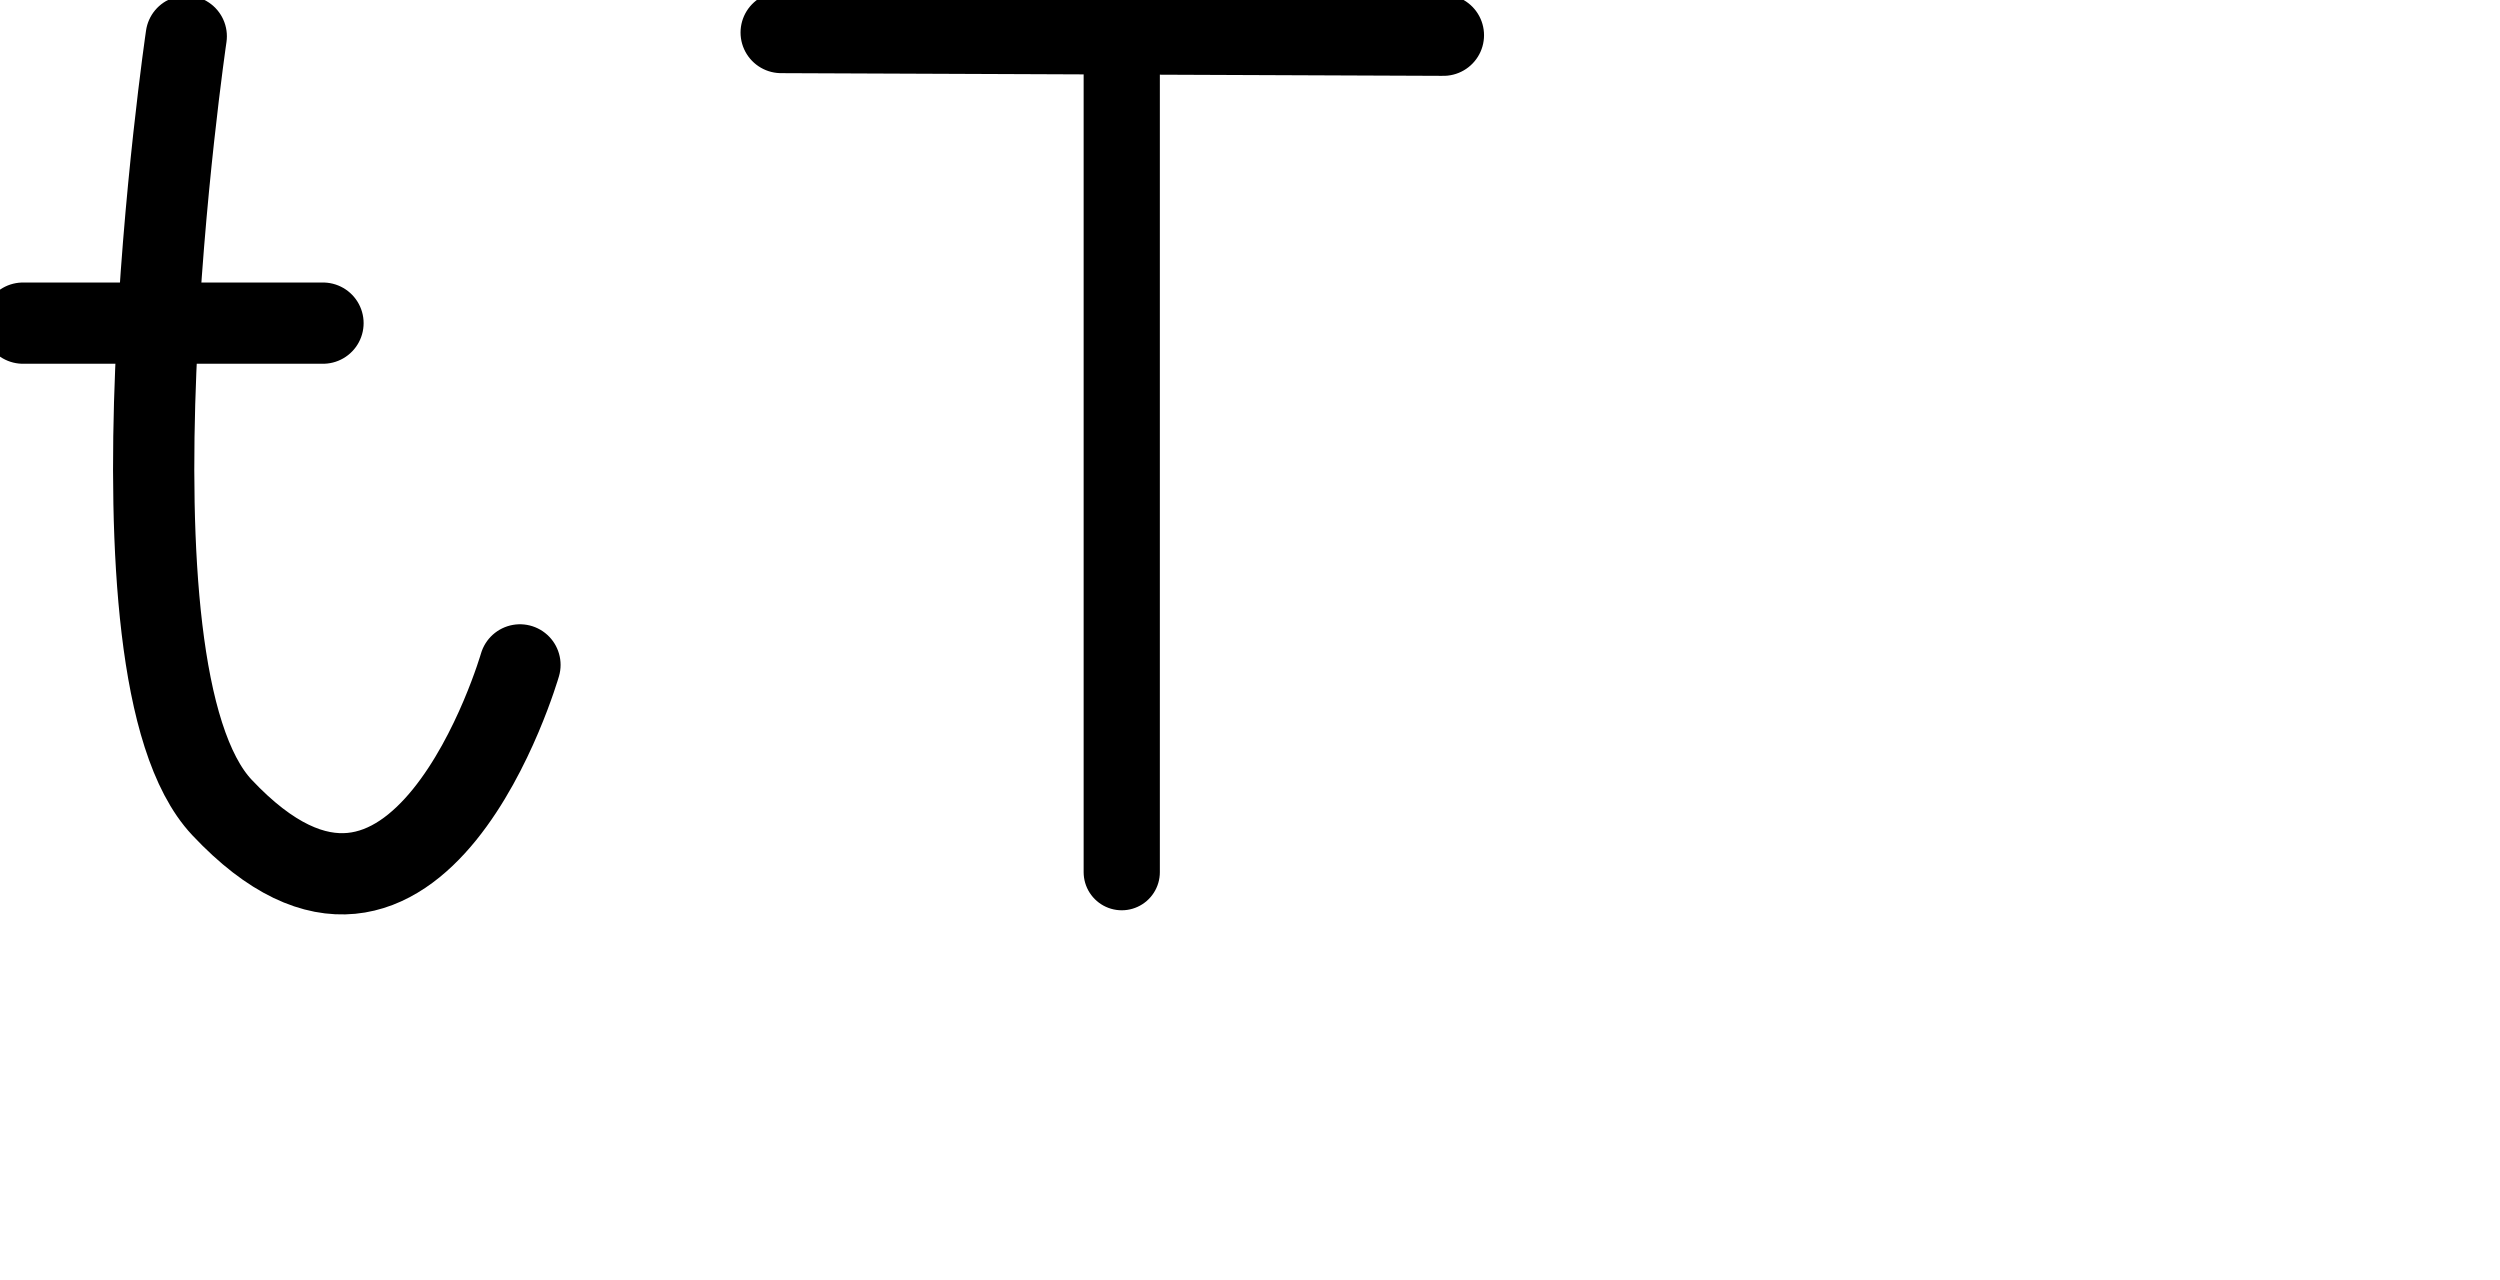
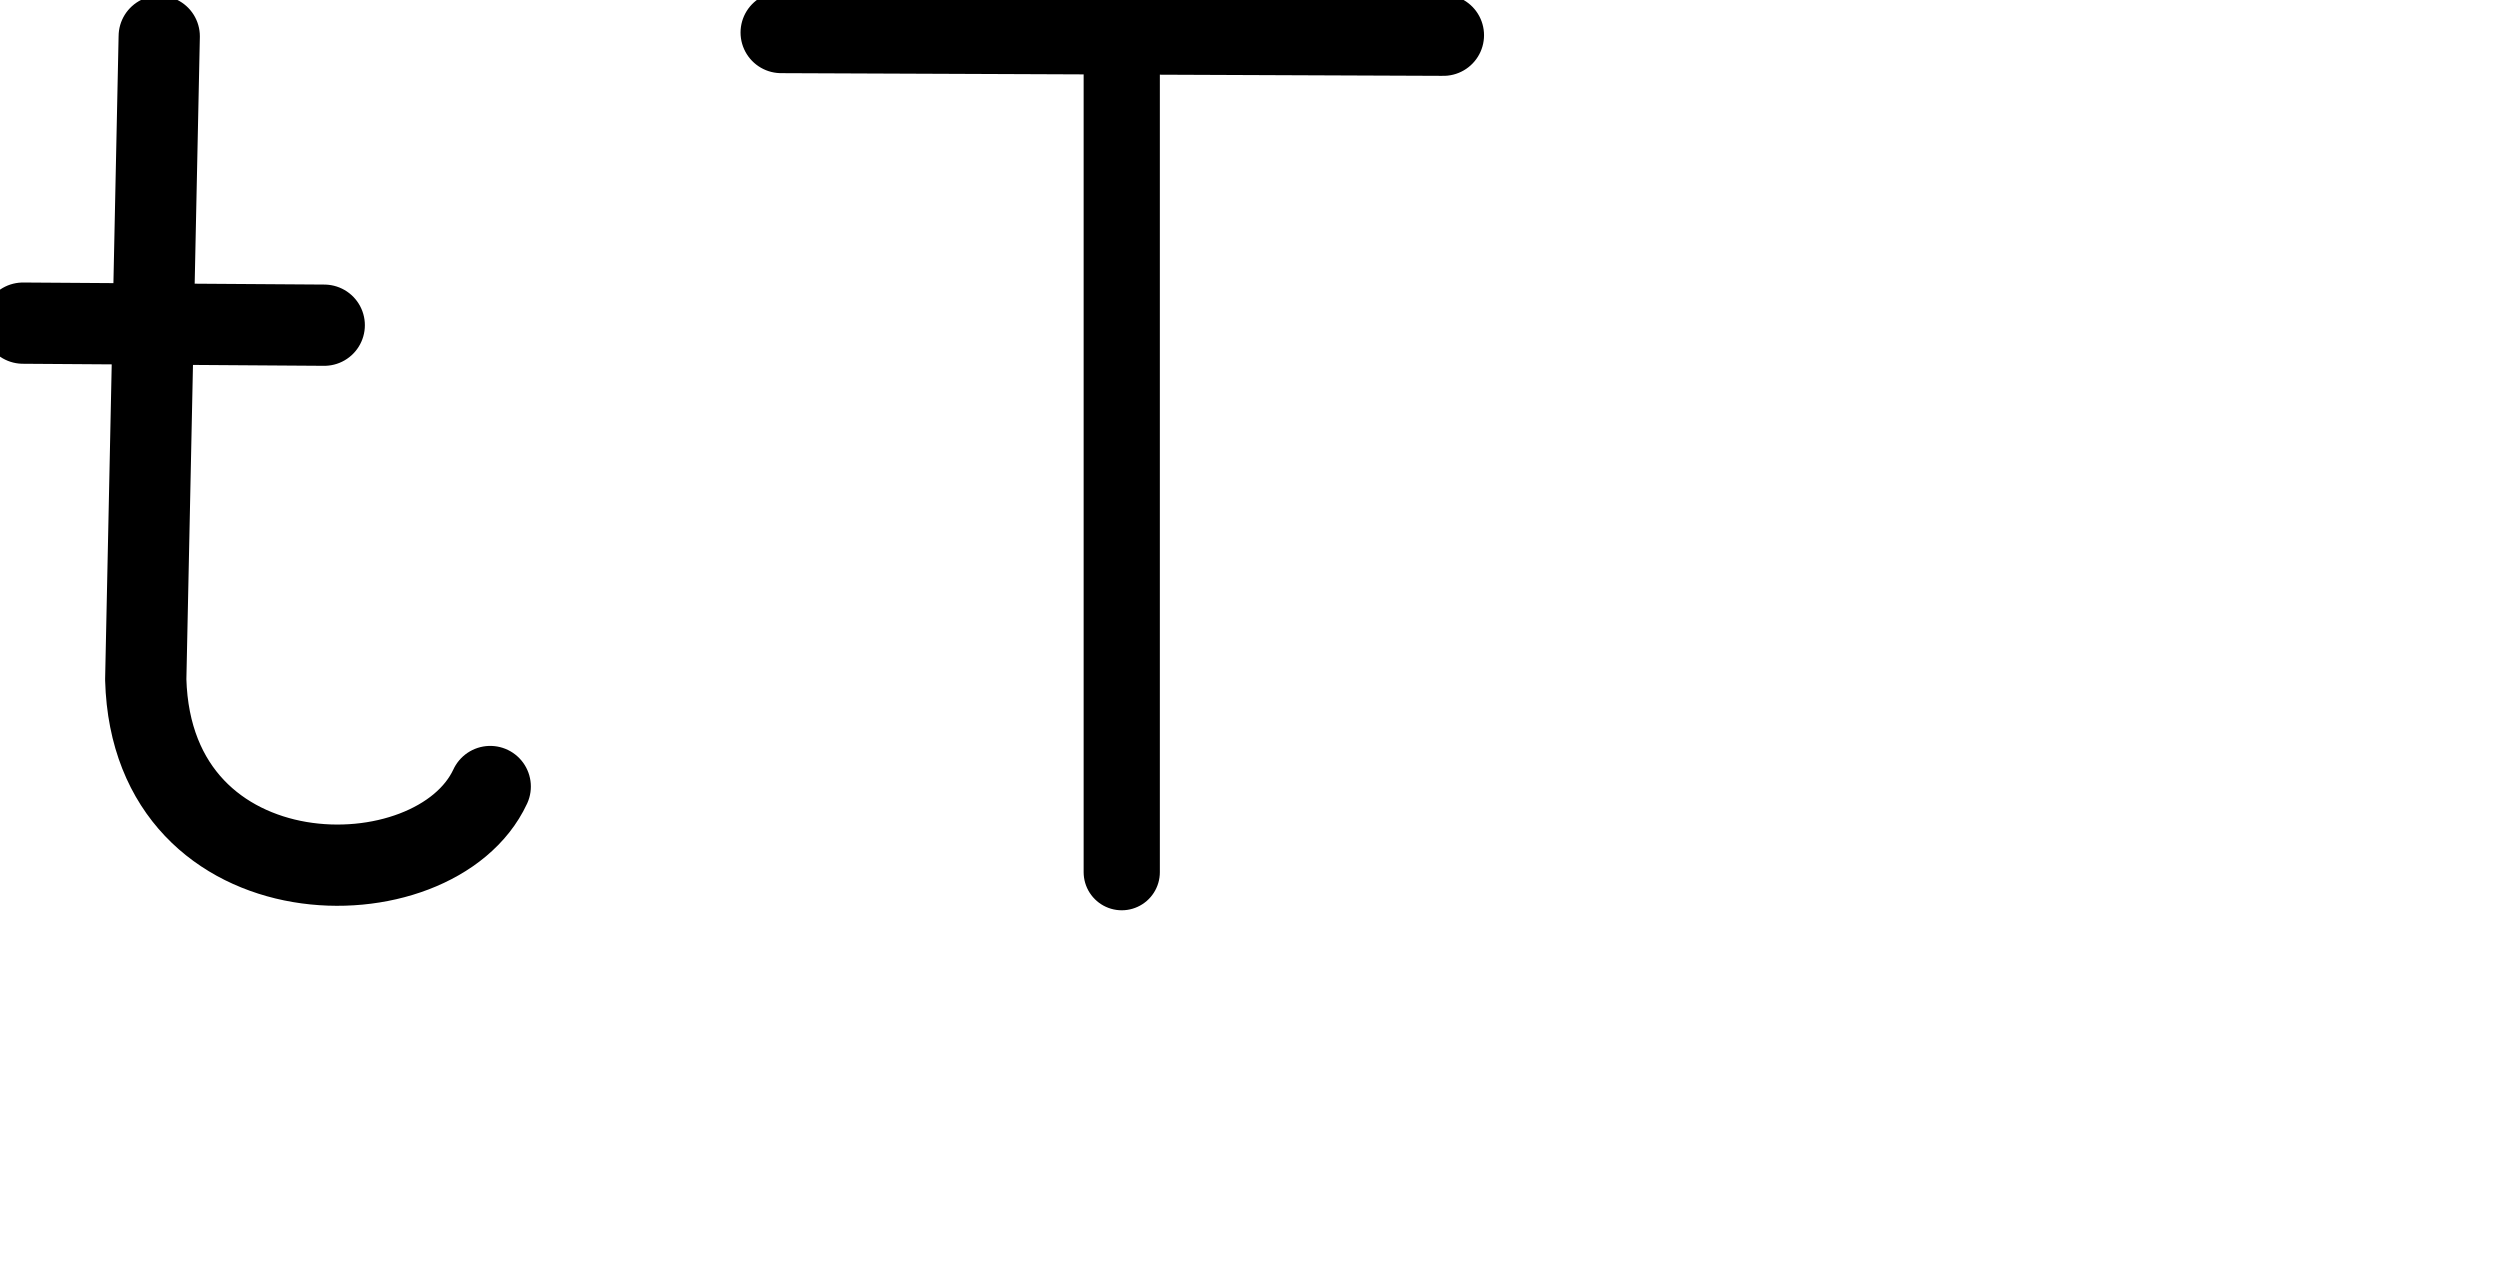
<svg xmlns="http://www.w3.org/2000/svg" version="1.1" id="svg2992" height="2048" width="4000">
  <defs id="defs5498" />
  <g transform="translate(5944.954,1347.694)" id="layer1">
    <g id="layer1-6" transform="translate(-14814.53,16.04333)">
-       <path id="path5525-4" d="m 9167.591,-1305.682 c 0,0 -149.133,1014.357 57.079,1233.823 314.32,334.523 476.853,-228.048 476.853,-228.048" style="fill:none;fill-rule:evenodd;stroke:#000000;stroke-width:130;stroke-linecap:round;stroke-linejoin:round;stroke-miterlimit:4;stroke-dasharray:none;stroke-opacity:1" />
-       <path id="path5527-5" d="m 8906.364,-846.721 480,0" style="fill:none;fill-rule:evenodd;stroke:#000000;stroke-width:130;stroke-linecap:round;stroke-linejoin:round;stroke-miterlimit:4;stroke-dasharray:none;stroke-opacity:1" />
+       <path id="path5525-4" d="m 9124.343,-1305.682 -21.575,1029.27 c 10.014,360.675 463.13,360.675 551.181,171.121" style="fill:none;fill-rule:evenodd;stroke:#000000;stroke-width:130;stroke-linecap:round;stroke-linejoin:round;stroke-miterlimit:4;stroke-dasharray:none;stroke-opacity:1" />
+       <path id="path5527-5" d="m 8906.364,-846.721 482,3.299" style="fill:none;fill-rule:evenodd;stroke:#000000;stroke-width:130;stroke-linecap:round;stroke-linejoin:round;stroke-miterlimit:4;stroke-dasharray:none;stroke-opacity:1" />
      <path style="fill:none;fill-rule:evenodd;stroke:#000000;stroke-width:130;stroke-linecap:round;stroke-linejoin:round;stroke-miterlimit:4;stroke-dasharray:none;stroke-opacity:1" d="m 10119.447,-1311.698 1059.578,4.325" id="path4140" />
      <path style="fill:none;fill-rule:evenodd;stroke:#000000;stroke-width:121.94;stroke-linecap:round;stroke-linejoin:round;stroke-miterlimit:4;stroke-dasharray:none;stroke-opacity:1" d="m 10664.373,-1243.986 0,1275.732" id="path4142" />
    </g>
  </g>
</svg>
